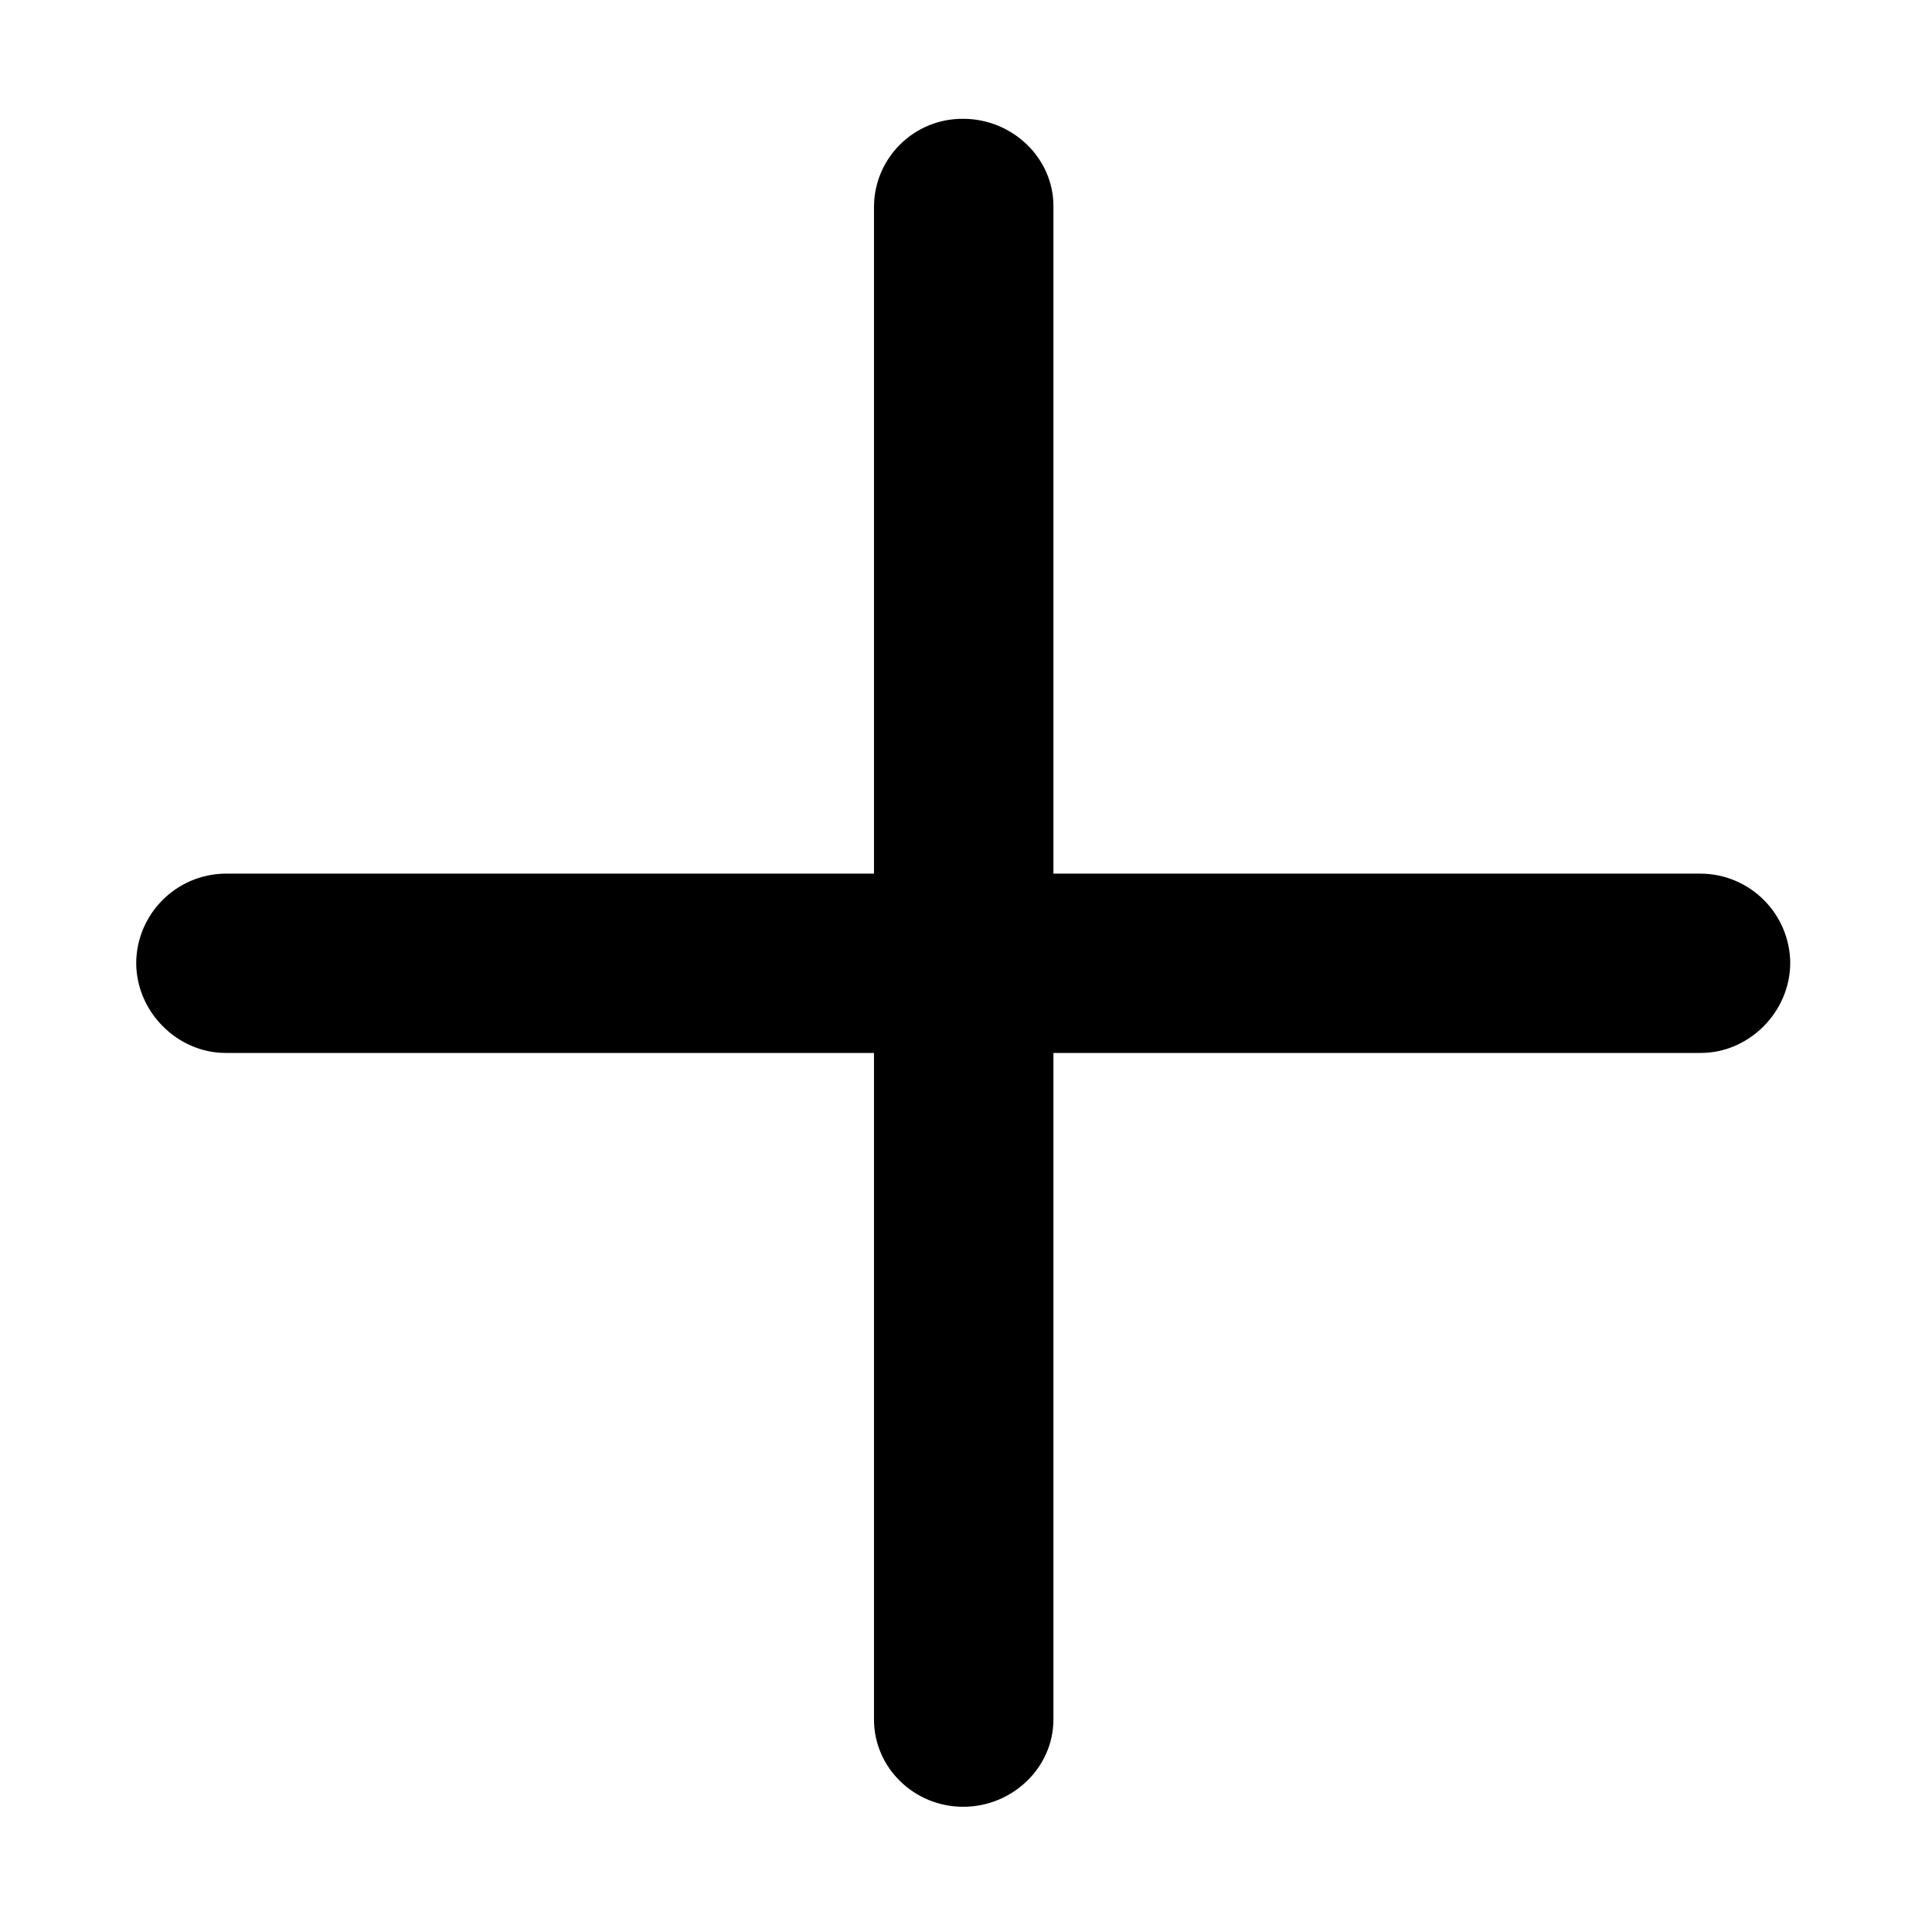
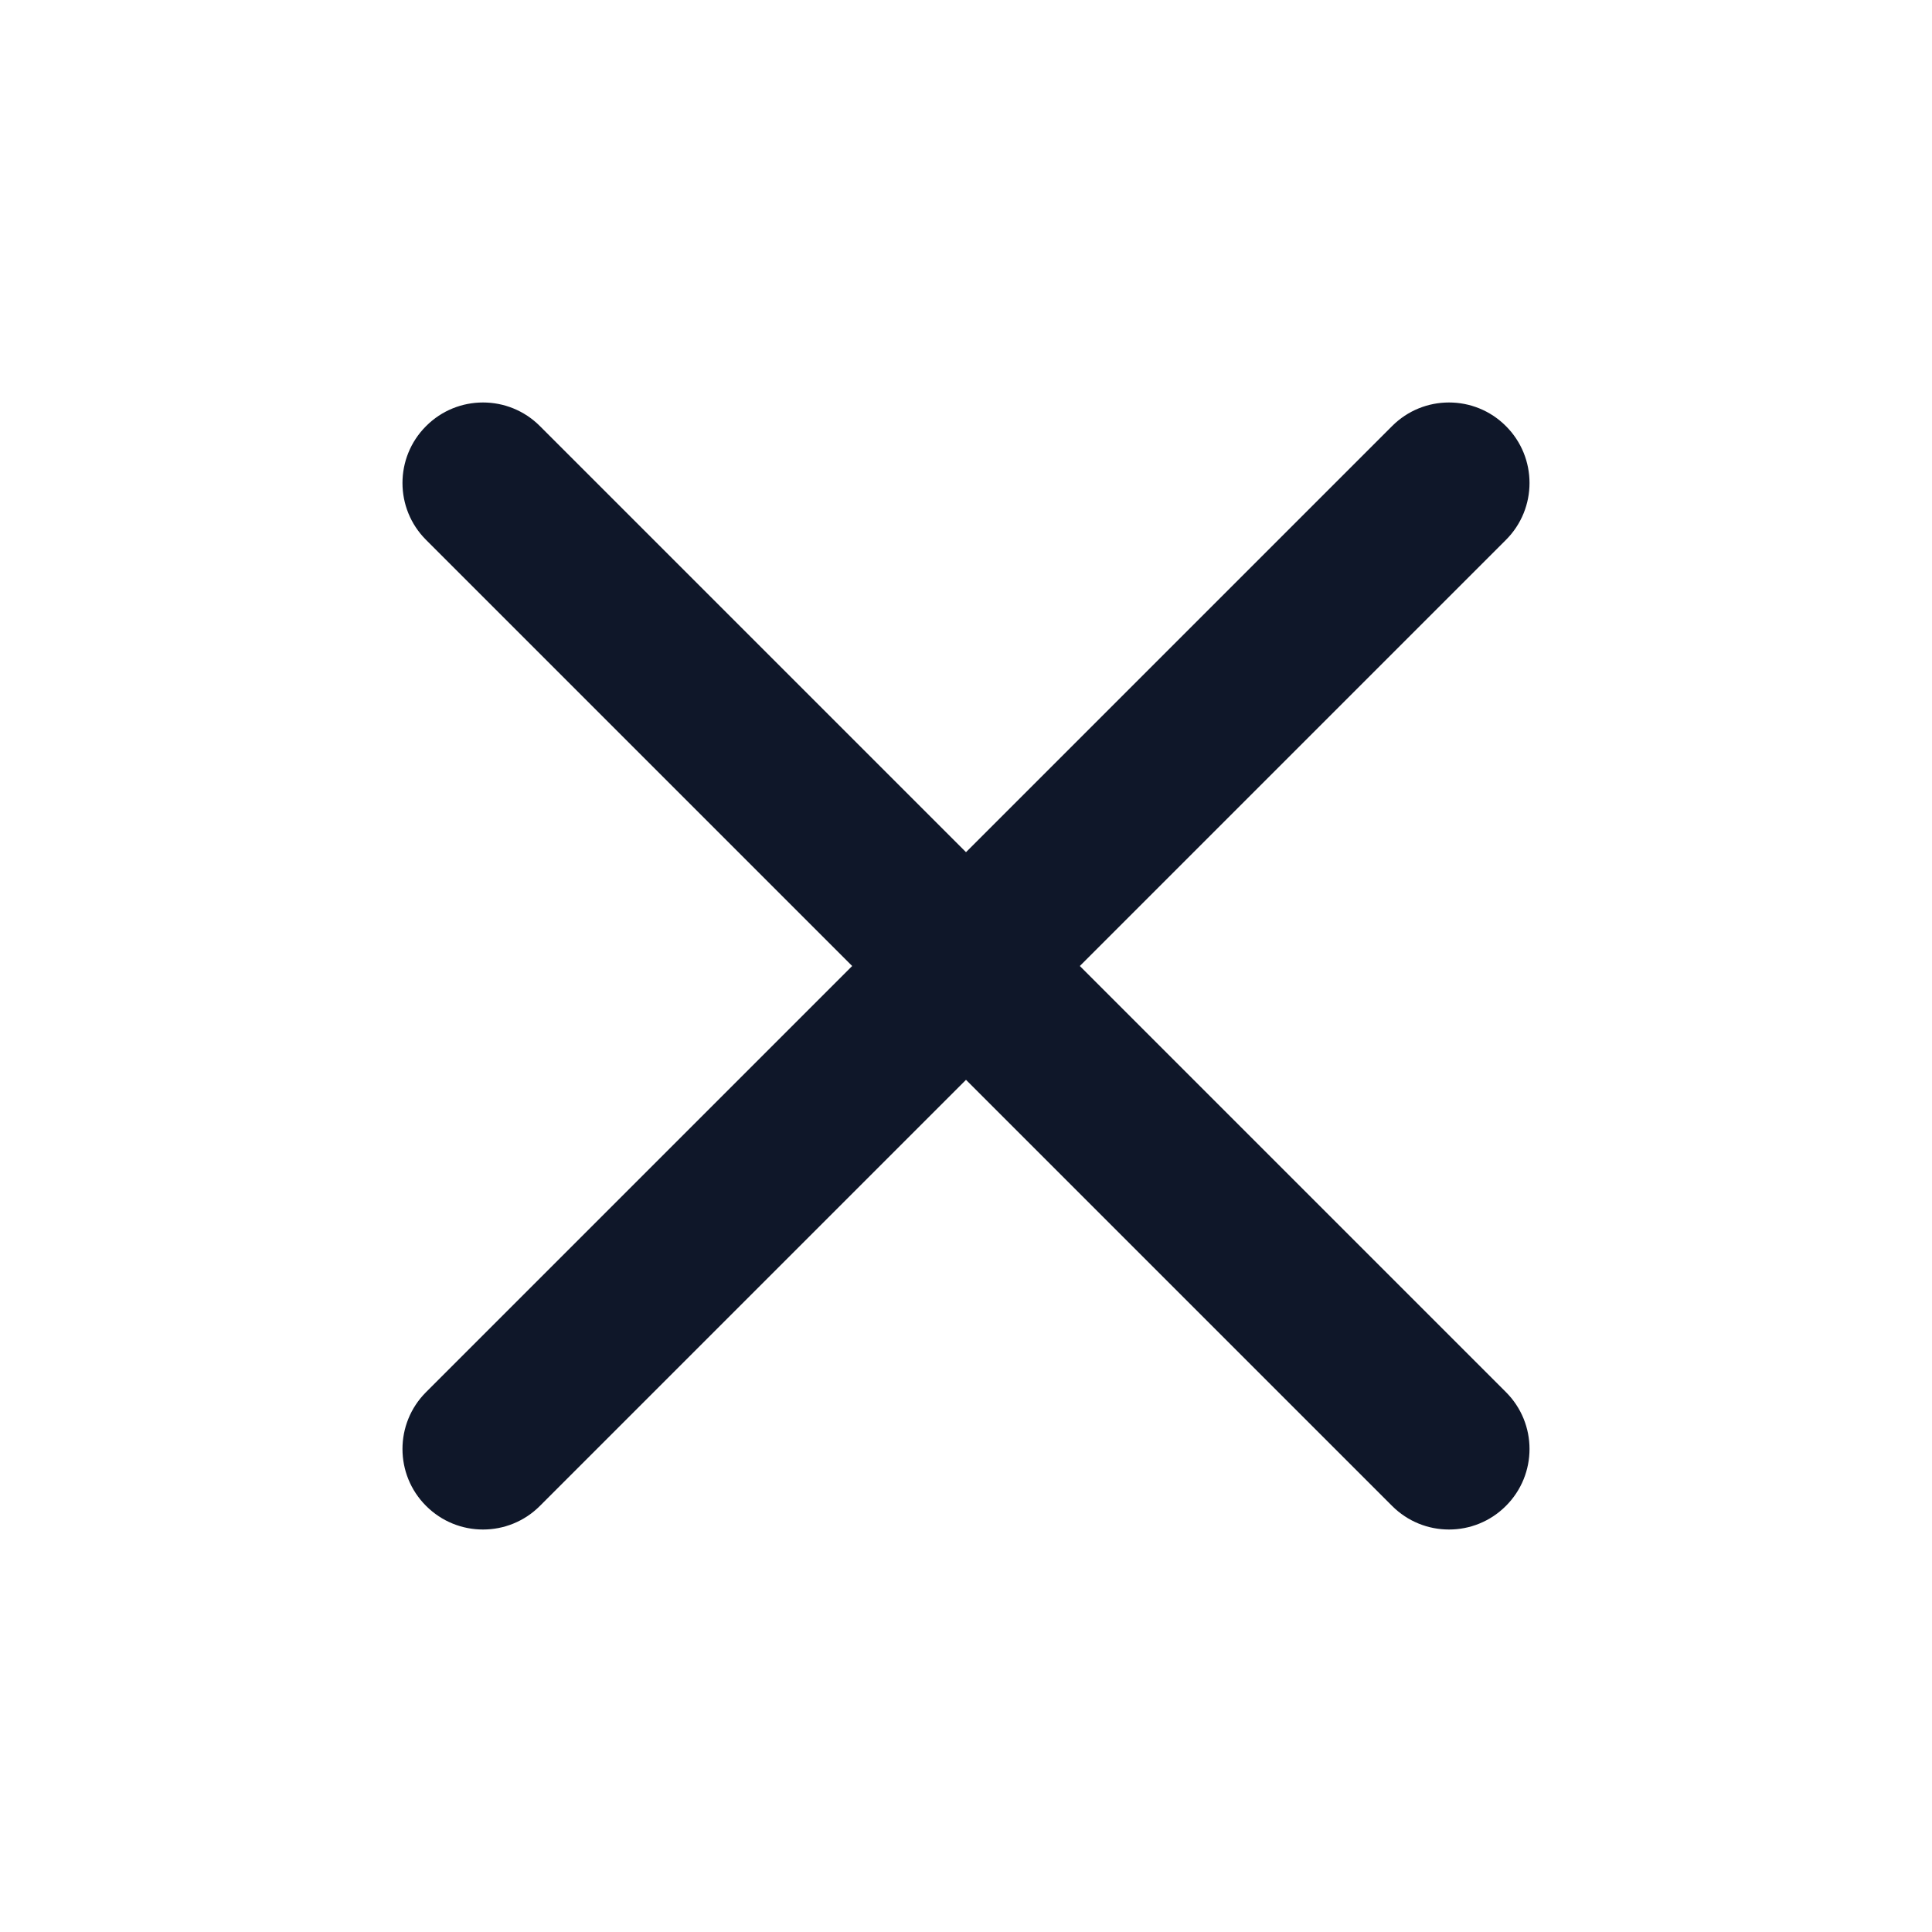
- <svg xmlns="http://www.w3.org/2000/svg" version="1.1" class="c-icon-plus" x="0px" y="0px" viewBox="0 0 16 16" style="enable-background:new 0 0 16 16;" xml:space="preserve">
-   <path d="M7.977 14.963c.407 0 .747-.324.747-.723V8.72h5.362c.399 0 .74-.34.74-.747a.746.746 0 00-.74-.738H8.724V1.706c0-.398-.34-.722-.747-.722a.732.732 0 00-.739.722v5.529h-5.37a.746.746 0 00-.74.738c0 .407.341.747.74.747h5.37v5.52c0 .399.332.723.739.723z" />
+ <svg xmlns="http://www.w3.org/2000/svg" width="800px" height="800px" viewBox="0 0 24 24" fill="#0F1729">
+   <path fill-rule="evenodd" clip-rule="evenodd" d="M5.293 5.293C5.683 4.902 6.317 4.902 6.707 5.293L12 10.586L17.293 5.293C17.683 4.902 18.317 4.902 18.707 5.293C19.098 5.683 19.098 6.317 18.707 6.707L13.414 12L18.707 17.293C19.098 17.683 19.098 18.317 18.707 18.707C18.317 19.098 17.683 19.098 17.293 18.707L12 13.414L6.707 18.707C6.317 19.098 5.683 19.098 5.293 18.707C4.902 18.317 4.902 17.683 5.293 17.293L10.586 12L5.293 6.707C4.902 6.317 4.902 5.683 5.293 5.293Z" />
</svg>
